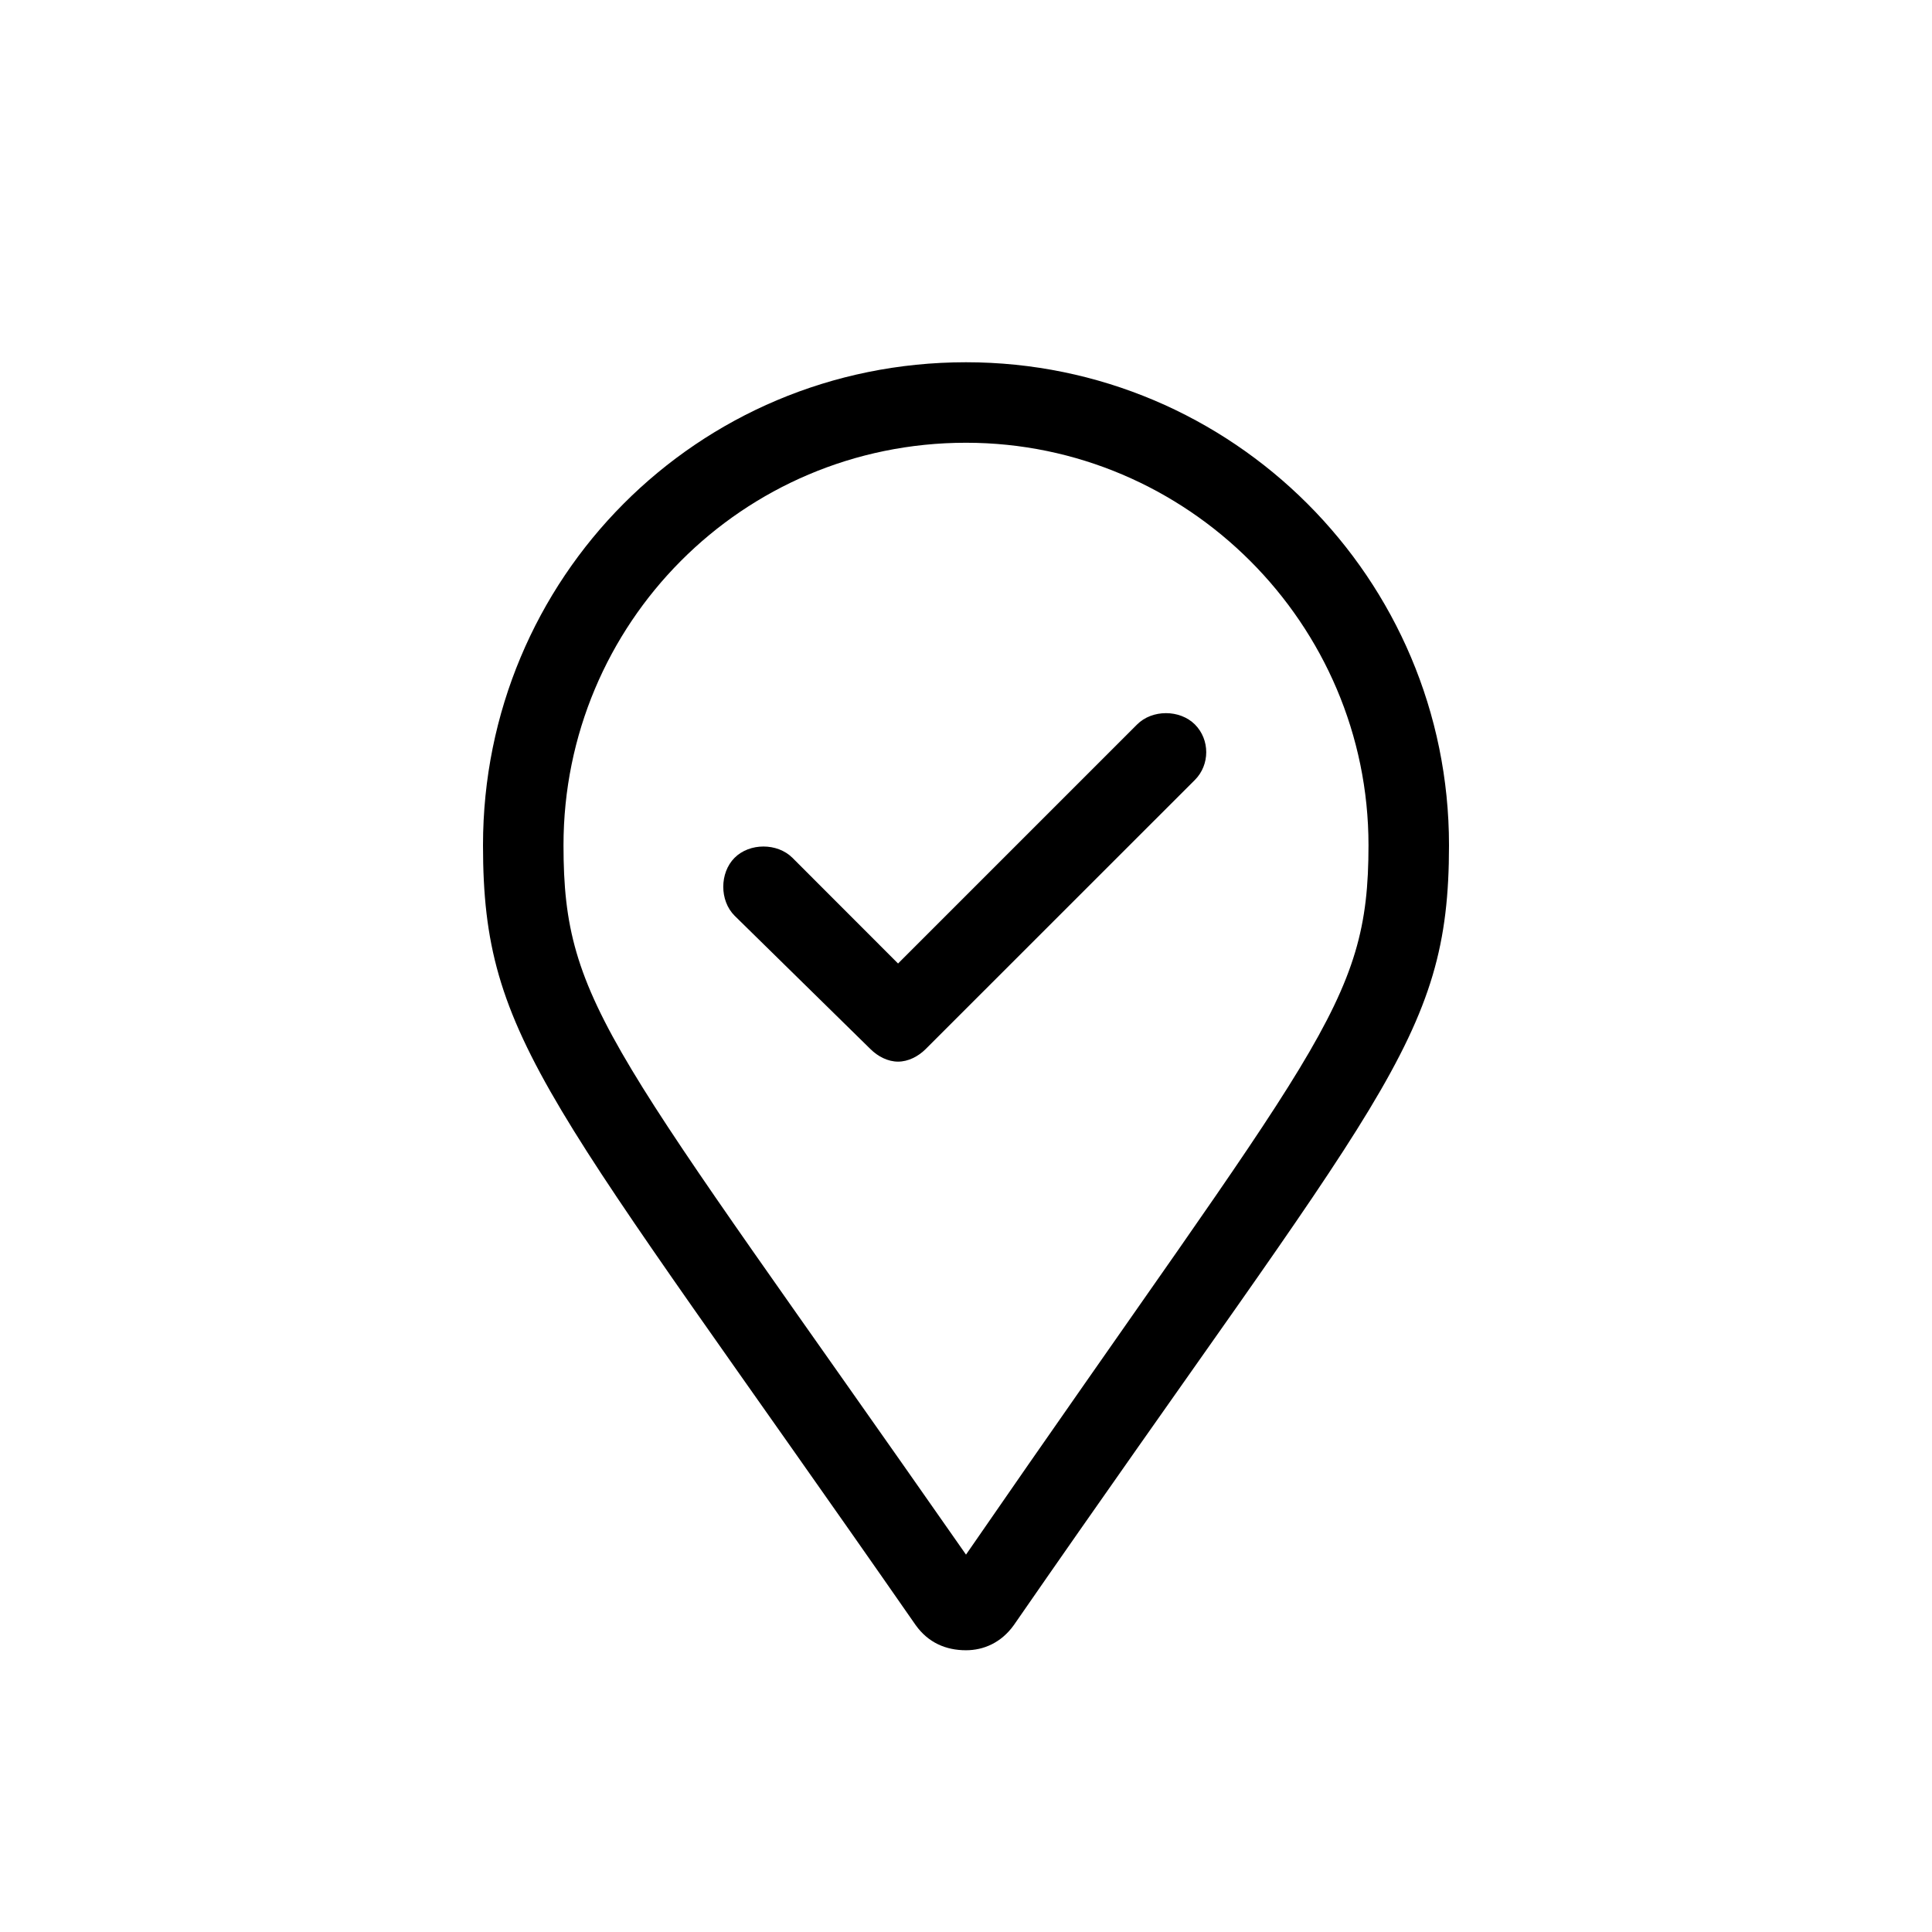
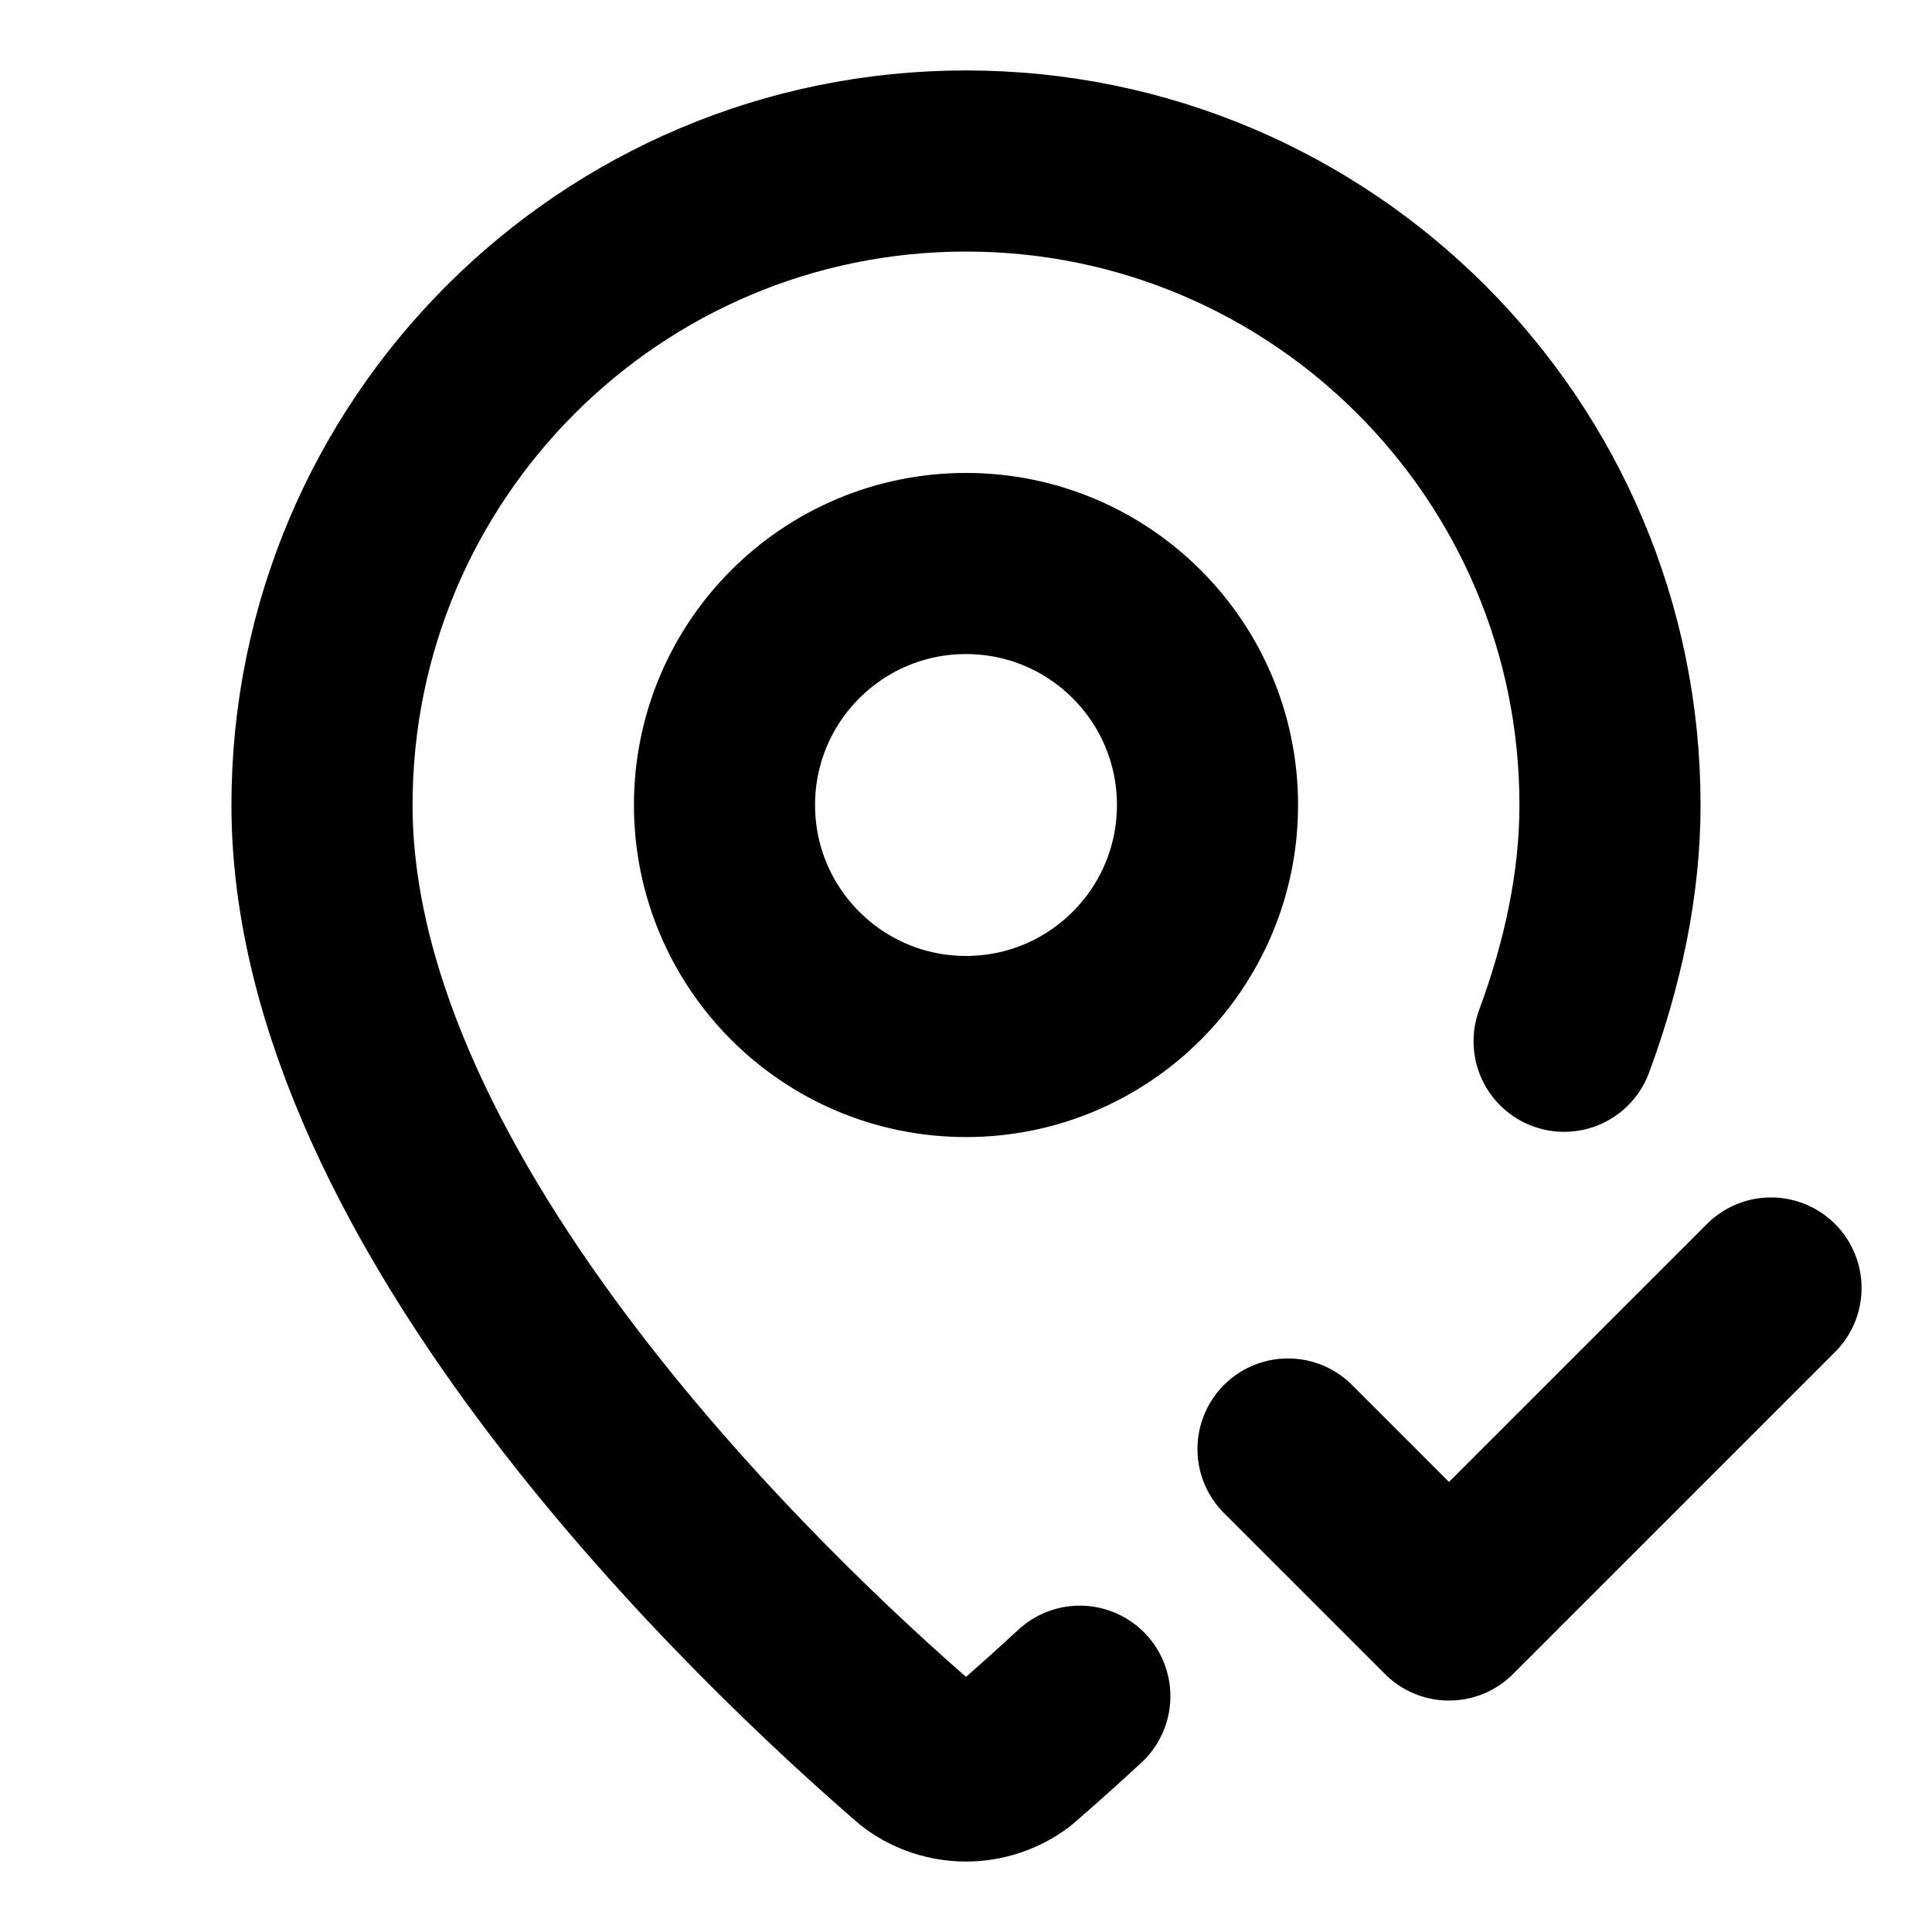
- <svg xmlns="http://www.w3.org/2000/svg" viewBox="0 0 24 24">
-   <path style="transform: translate(-12px, -12px)" d="M24 16.5C27.312 16.5 30 19.188 30 22.5C30 24.938 29.156 25.594 24.594 32.188C24.438 32.406 24.219 32.5 24 32.5C23.75 32.5 23.531 32.406 23.375 32.188C18.812 25.625 18 24.938 18 22.5C18 19.188 20.656 16.5 24 16.5ZM24 31.312C28.375 24.969 29 24.5 29 22.5C29 19.75 26.75 17.5 24 17.5C21.219 17.5 19 19.75 19 22.5C19 24.5 19.594 25 24 31.312ZM26.125 21C26.312 20.812 26.656 20.812 26.844 21C27.031 21.188 27.031 21.5 26.844 21.688L23.5 25.031C23.406 25.125 23.281 25.188 23.156 25.188C23.031 25.188 22.906 25.125 22.812 25.031L21.125 23.375C20.938 23.188 20.938 22.844 21.125 22.656C21.312 22.469 21.656 22.469 21.844 22.656L23.156 23.969L26.125 21Z" />
+ <svg xmlns="http://www.w3.org/2000/svg" width="24" height="24" viewBox="0 0 24 24" fill="none" stroke="currentColor" stroke-width="2.25" stroke-linecap="round" stroke-linejoin="round" class="lucide lucide-map-pin-check">
+   <path d="M19.43 12.935c.357-.967.57-1.955.57-2.935a8 8 0 0 0-16 0c0 4.993 5.539 10.193 7.399 11.799a1 1 0 0 0 1.202 0 32.197 32.197 0 0 0 .813-.728" />
+   <circle cx="12" cy="10" r="3" />
+   <path d="m16 18 2 2 4-4" />
</svg>
